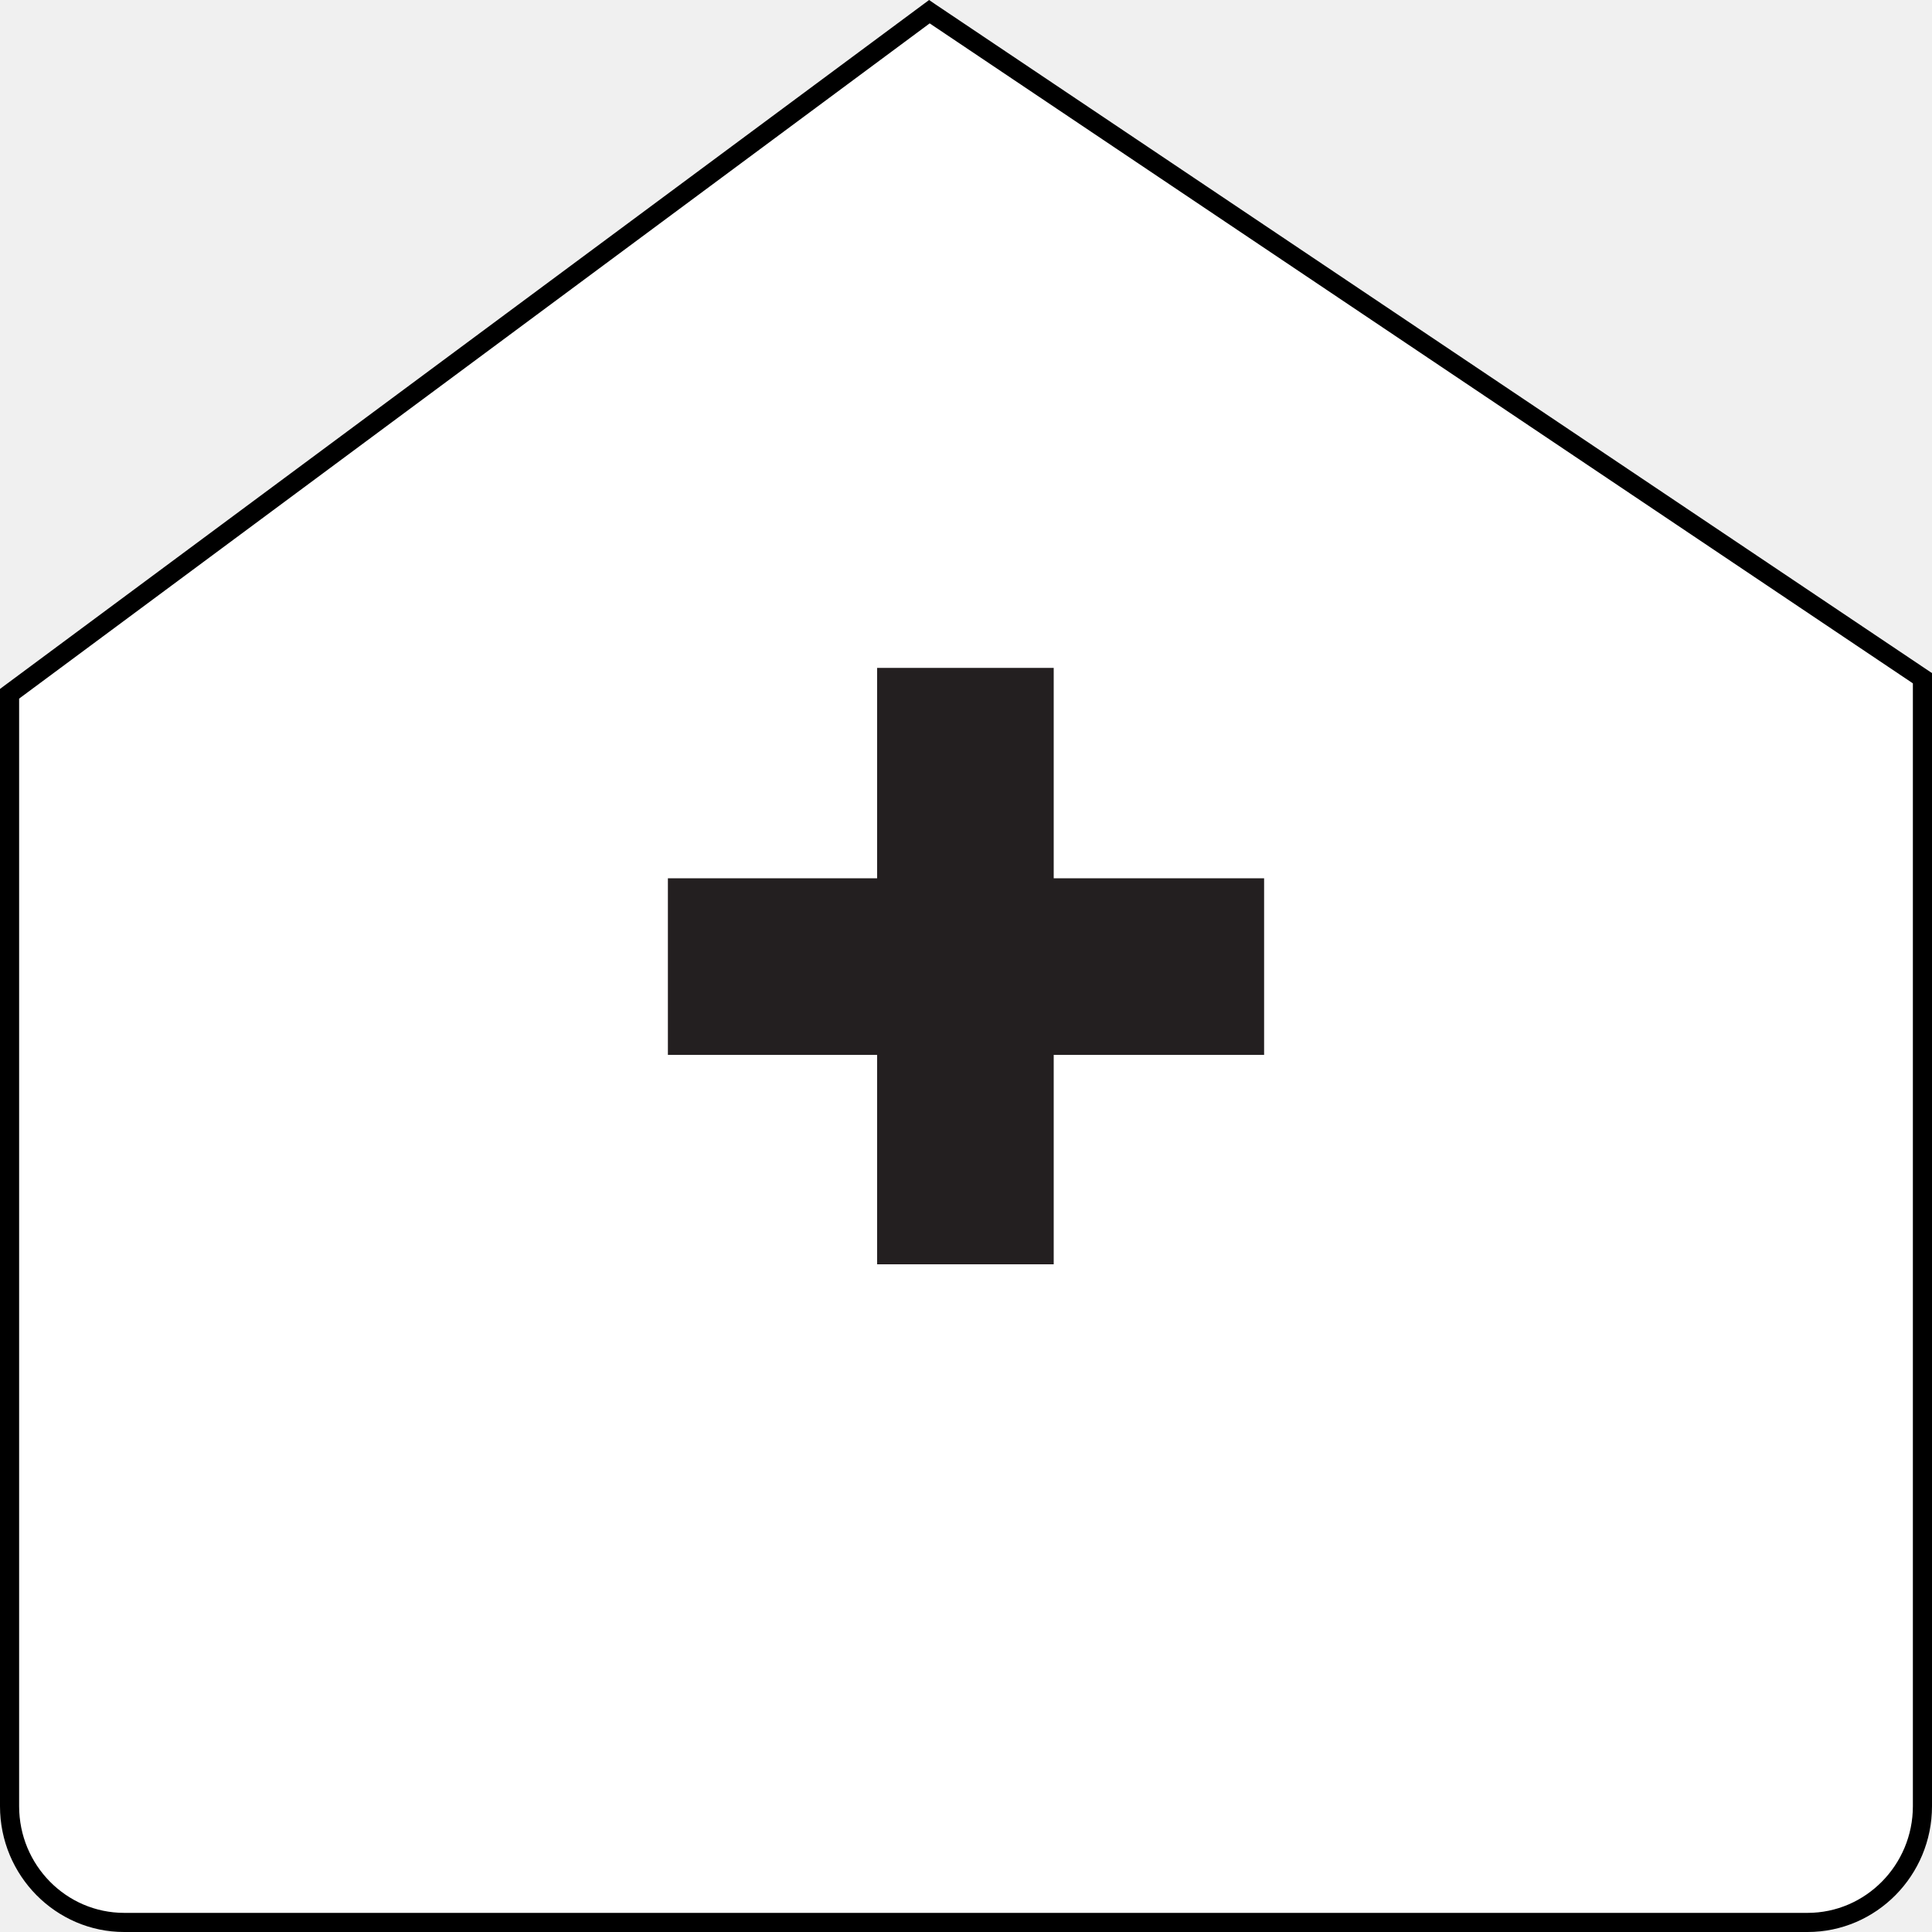
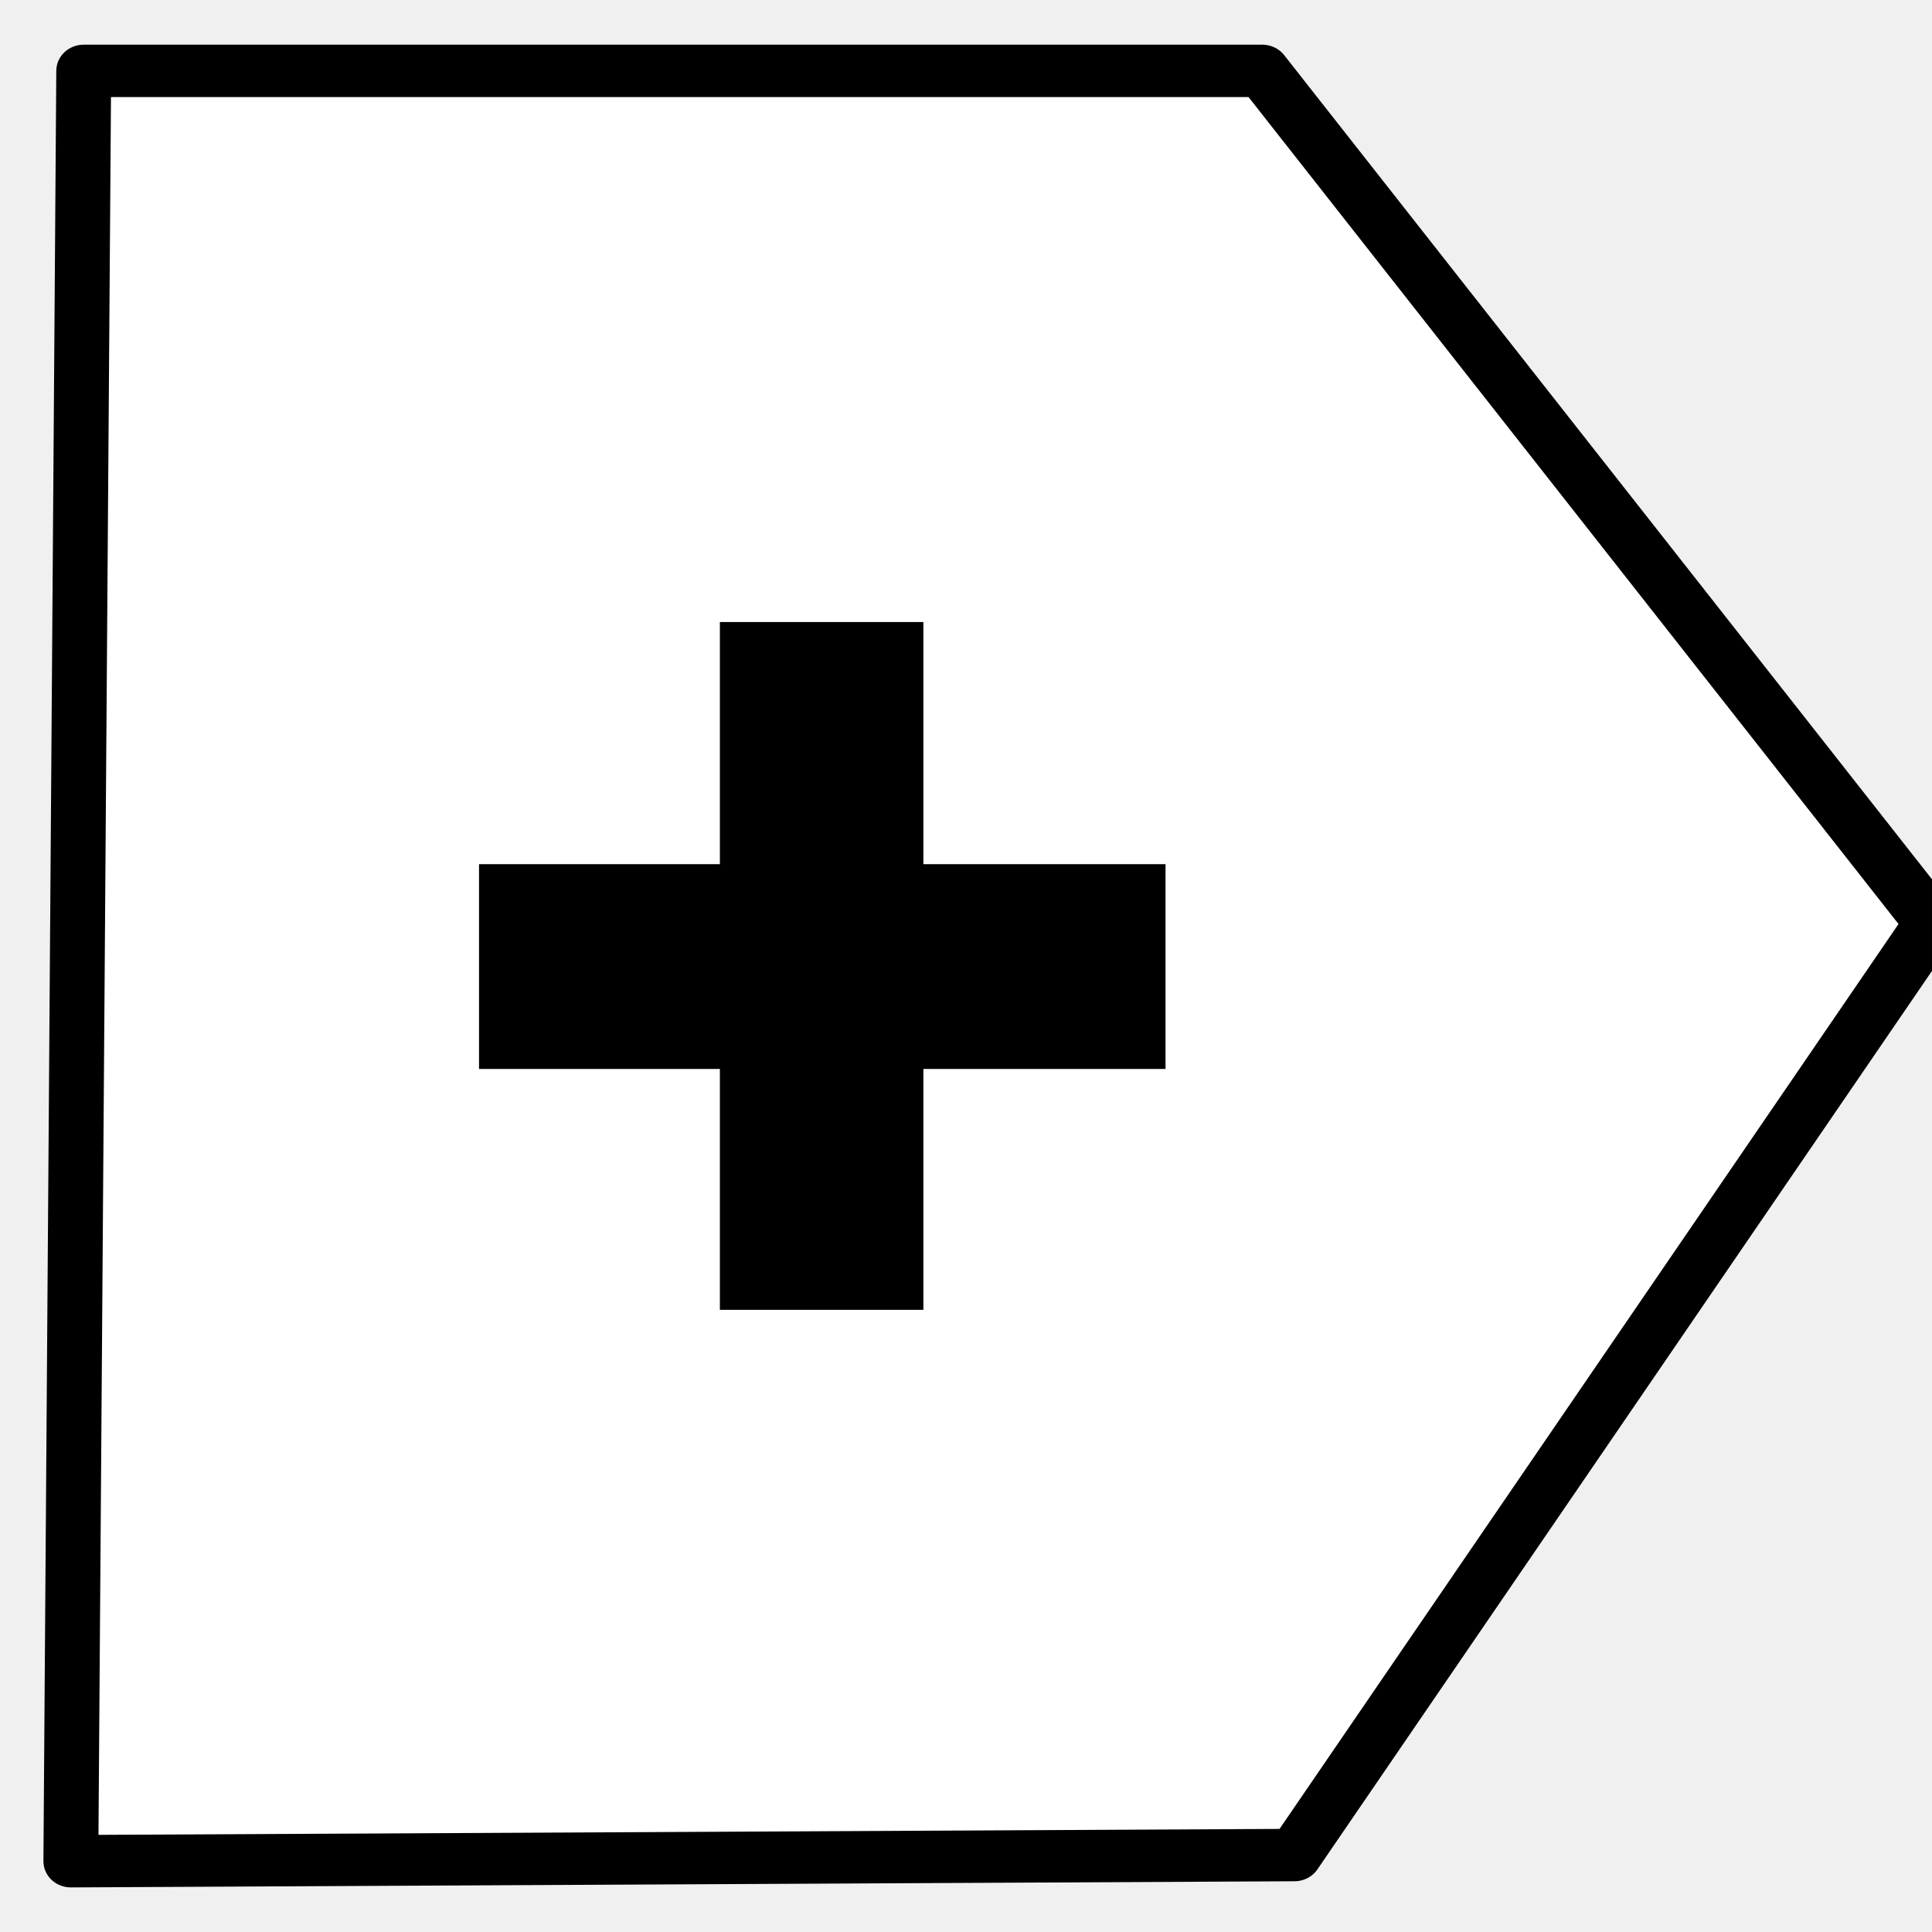
- <svg xmlns="http://www.w3.org/2000/svg" version="1.1" id="New_VCP" x="0px" y="0px" width="100px" height="100px" viewBox="0 0 100 100" style="enable-background:new 0 0 100 100;" xml:space="preserve">
-   <style type="text/css">
- 	.st0{fill:#FFFFFF;}
- 	.st1{fill:#231F20;}
- 	.st2{display:none;fill:#82151E;}
- </style>
-   <g>
-     <g>
-       <path class="st0" d="M48.1,0.61L0.5,35.91v57.57c0,3.32,2.66,6.02,5.94,6.02h87.13c3.28,0,5.94-2.69,5.94-6.02V35.1L48.1,0.61z" />
-       <path d="M100,34.84v58.65c0,3.59-2.89,6.51-6.44,6.51H6.43C2.89,100,0,97.08,0,93.49V35.66l0.2-0.15L48.09,0l0.29,0.2L100,34.84z     M0.99,93.49c0,3.05,2.44,5.52,5.44,5.52h87.13c3,0,5.45-2.48,5.45-5.52V35.37L48.12,1.21L0.99,36.16V93.49z" />
+ <svg xmlns="http://www.w3.org/2000/svg" width="100%" height="100%" viewBox="0 0 300 300" version="1.1" xml:space="preserve" style="fill-rule:evenodd;clip-rule:evenodd;stroke-linecap:round;stroke-linejoin:round;stroke-miterlimit:1.5;">
+   <g transform="matrix(1,0,0,1,-3059.32,-3401.99)">
+     <g transform="matrix(0.301848,0,0,0.582975,2816.51,2345.3)">
+       <rect x="804.411" y="1812.59" width="993.877" height="514.602" style="fill:none;" />
+       <clipPath id="_clip1">
+         <rect x="804.411" y="1812.59" width="993.877" height="514.602" />
+       </clipPath>
+       <g clip-path="url(#_clip1)">
+         <g transform="matrix(3.31292,0,0,1.63871,7705.23,-3476.32)">
+           <path d="M-2072,3530L-2070,3239L-1887,3239L-1783,3377.5L-1882,3529L-2072,3530Z" style="fill:#fff;stroke:#000;stroke-width:8.52px;" />
+         </g>
+         <g transform="matrix(3.31292,4.12562e-17,3.23569e-18,1.71534,3307.32,-3441.49)">
+           <g transform="matrix(200,0,0,200,-693.516,3284.58)">
+             <path d="M0.062,-0.437L0.249,-0.437L0.249,-0.625L0.407,-0.625L0.407,-0.437L0.595,-0.437L0.595,-0.278L0.407,-0.278L0.407,-0.091L0.249,-0.091L0.249,-0.278L0.062,-0.278L0.062,-0.437Z" style="fill-rule:nonzero;" />
+           </g>
+         </g>
+       </g>
    </g>
+     <g id="Layer-1">
+         </g>
  </g>
-   <g>
-     <path class="st1" d="M34.57,45.46H45.4V34.57h9.14v10.89h10.89v9.14H54.54v10.84H45.4V54.6H34.57V45.46z" />
-   </g>
-   <path class="st2" d="M34.32,2.23h-0.68H6.82c-2.54,0-4.59,1.99-4.59,4.45v25.87v1.77L34.32,2.23z" />
</svg>
